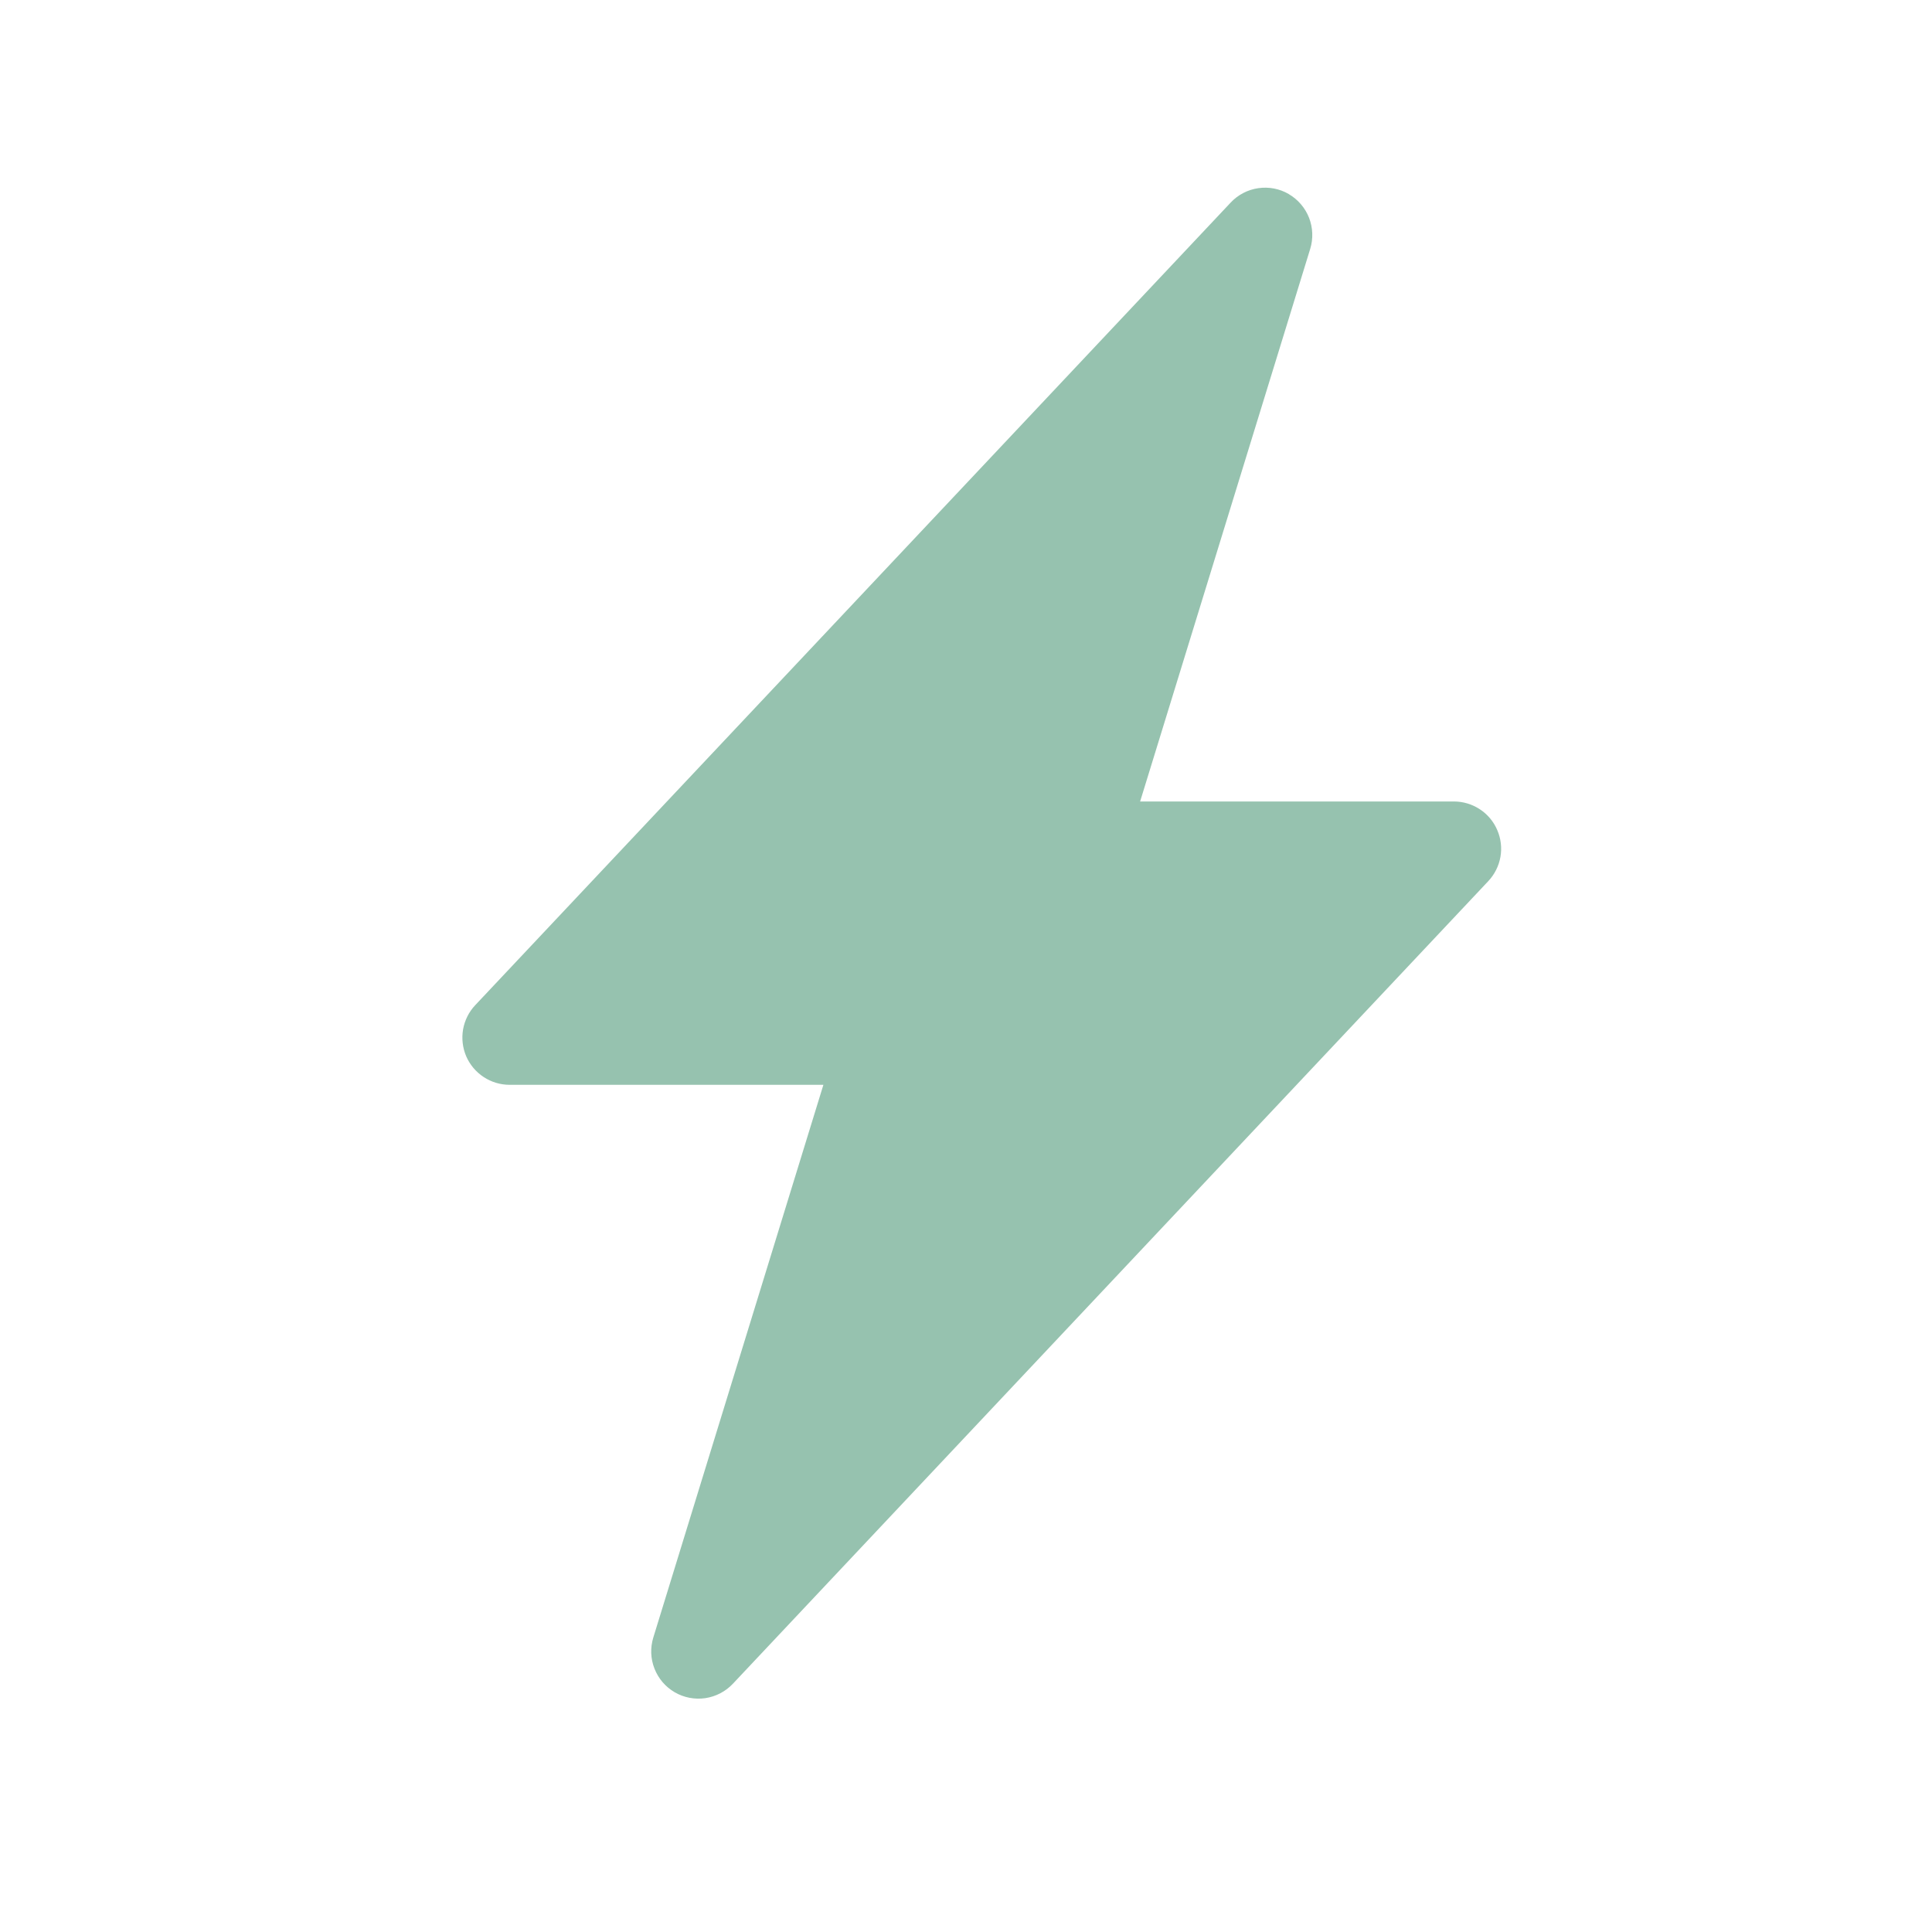
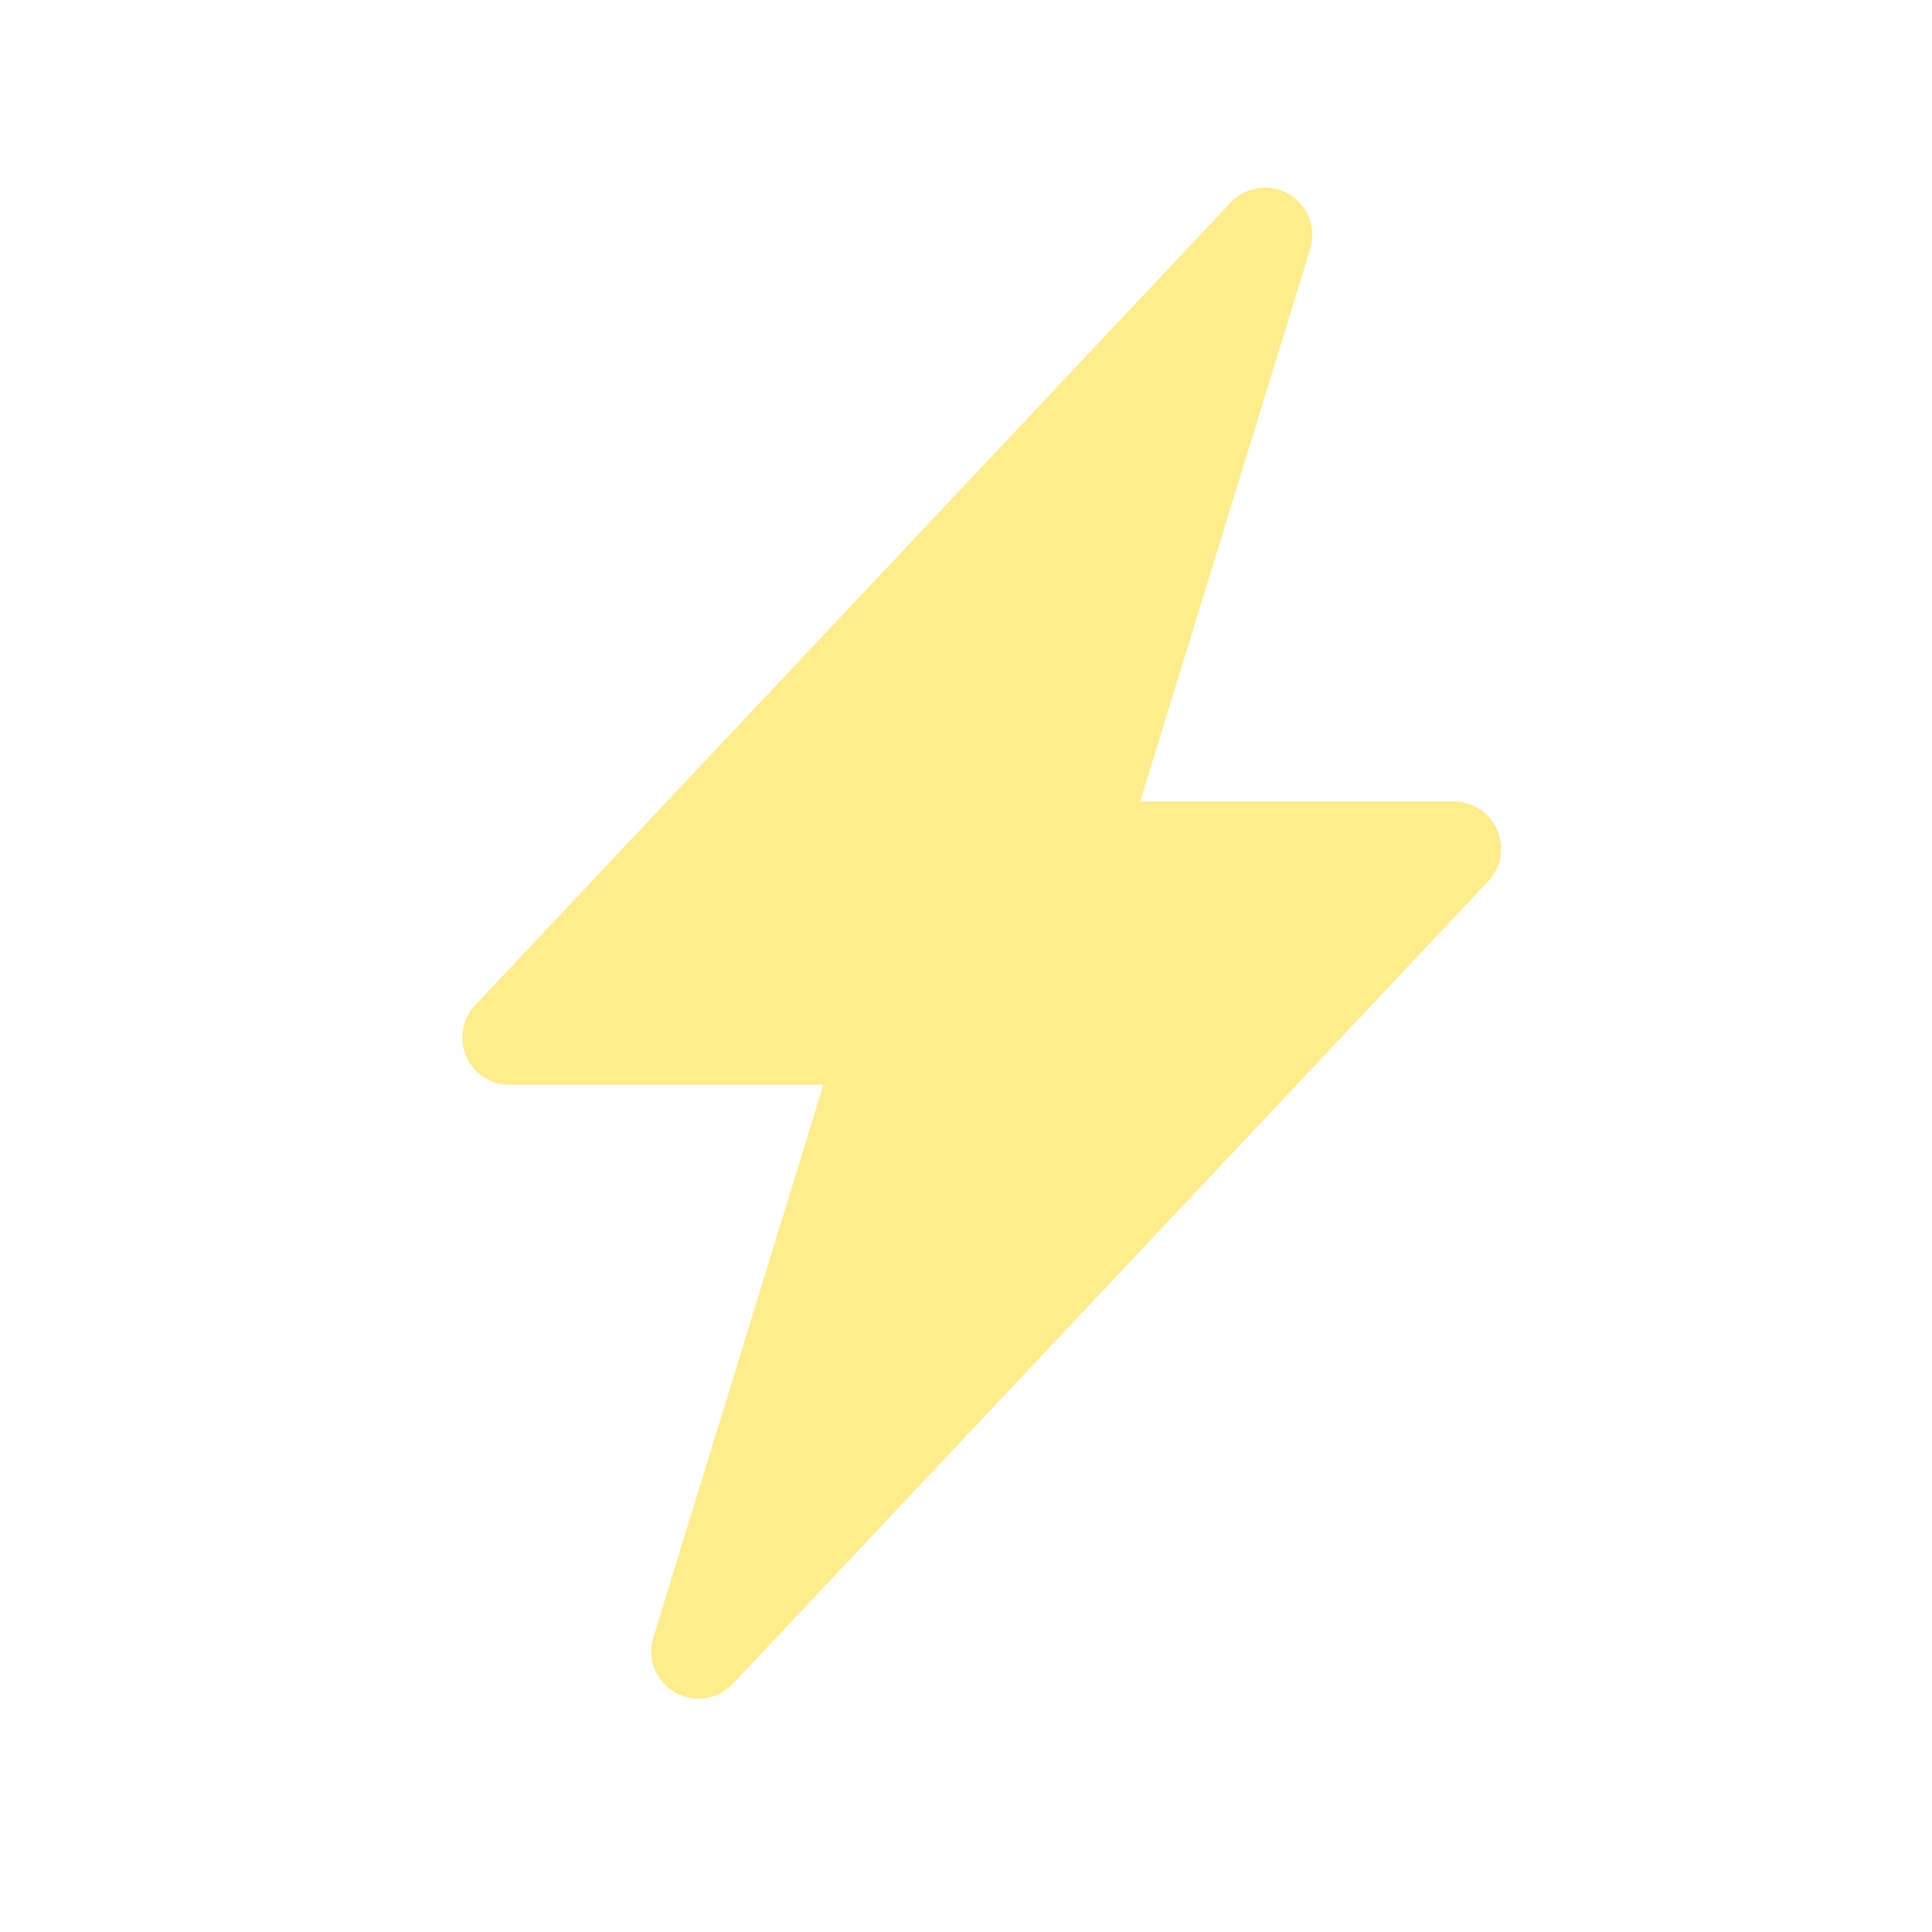
<svg xmlns="http://www.w3.org/2000/svg" width="32" height="32" viewBox="0 0 32 32" fill="none">
-   <path d="M21.346 3.215C21.499 3.304 21.617 3.442 21.682 3.607C21.746 3.772 21.753 3.954 21.701 4.123L18.884 13.275H24.081C24.234 13.275 24.383 13.32 24.511 13.404C24.639 13.488 24.739 13.607 24.799 13.748C24.86 13.888 24.878 14.043 24.852 14.193C24.825 14.344 24.755 14.483 24.651 14.594L12.138 27.889C12.017 28.017 11.856 28.101 11.681 28.127C11.506 28.152 11.328 28.118 11.175 28.029C11.022 27.94 10.904 27.802 10.84 27.637C10.775 27.473 10.769 27.291 10.821 27.122L13.638 17.968H8.441C8.288 17.968 8.138 17.923 8.011 17.839C7.883 17.755 7.783 17.636 7.722 17.496C7.662 17.355 7.644 17.201 7.67 17.05C7.697 16.9 7.766 16.76 7.871 16.649L20.384 3.355C20.505 3.226 20.666 3.142 20.84 3.117C21.015 3.091 21.193 3.125 21.346 3.214V3.215Z" fill="#96C2AF" />
+   <path d="M21.346 3.215C21.499 3.304 21.617 3.442 21.682 3.607C21.746 3.772 21.753 3.954 21.701 4.123L18.884 13.275H24.081C24.234 13.275 24.383 13.32 24.511 13.404C24.639 13.488 24.739 13.607 24.799 13.748C24.86 13.888 24.878 14.043 24.852 14.193C24.825 14.344 24.755 14.483 24.651 14.594L12.138 27.889C12.017 28.017 11.856 28.101 11.681 28.127C11.506 28.152 11.328 28.118 11.175 28.029C11.022 27.94 10.904 27.802 10.84 27.637C10.775 27.473 10.769 27.291 10.821 27.122L13.638 17.968H8.441C8.288 17.968 8.138 17.923 8.011 17.839C7.883 17.755 7.783 17.636 7.722 17.496C7.662 17.355 7.644 17.201 7.67 17.05C7.697 16.9 7.766 16.76 7.871 16.649L20.384 3.355C20.505 3.226 20.666 3.142 20.84 3.117C21.015 3.091 21.193 3.125 21.346 3.214V3.215Z" fill="#FFEC8A" />
</svg>
